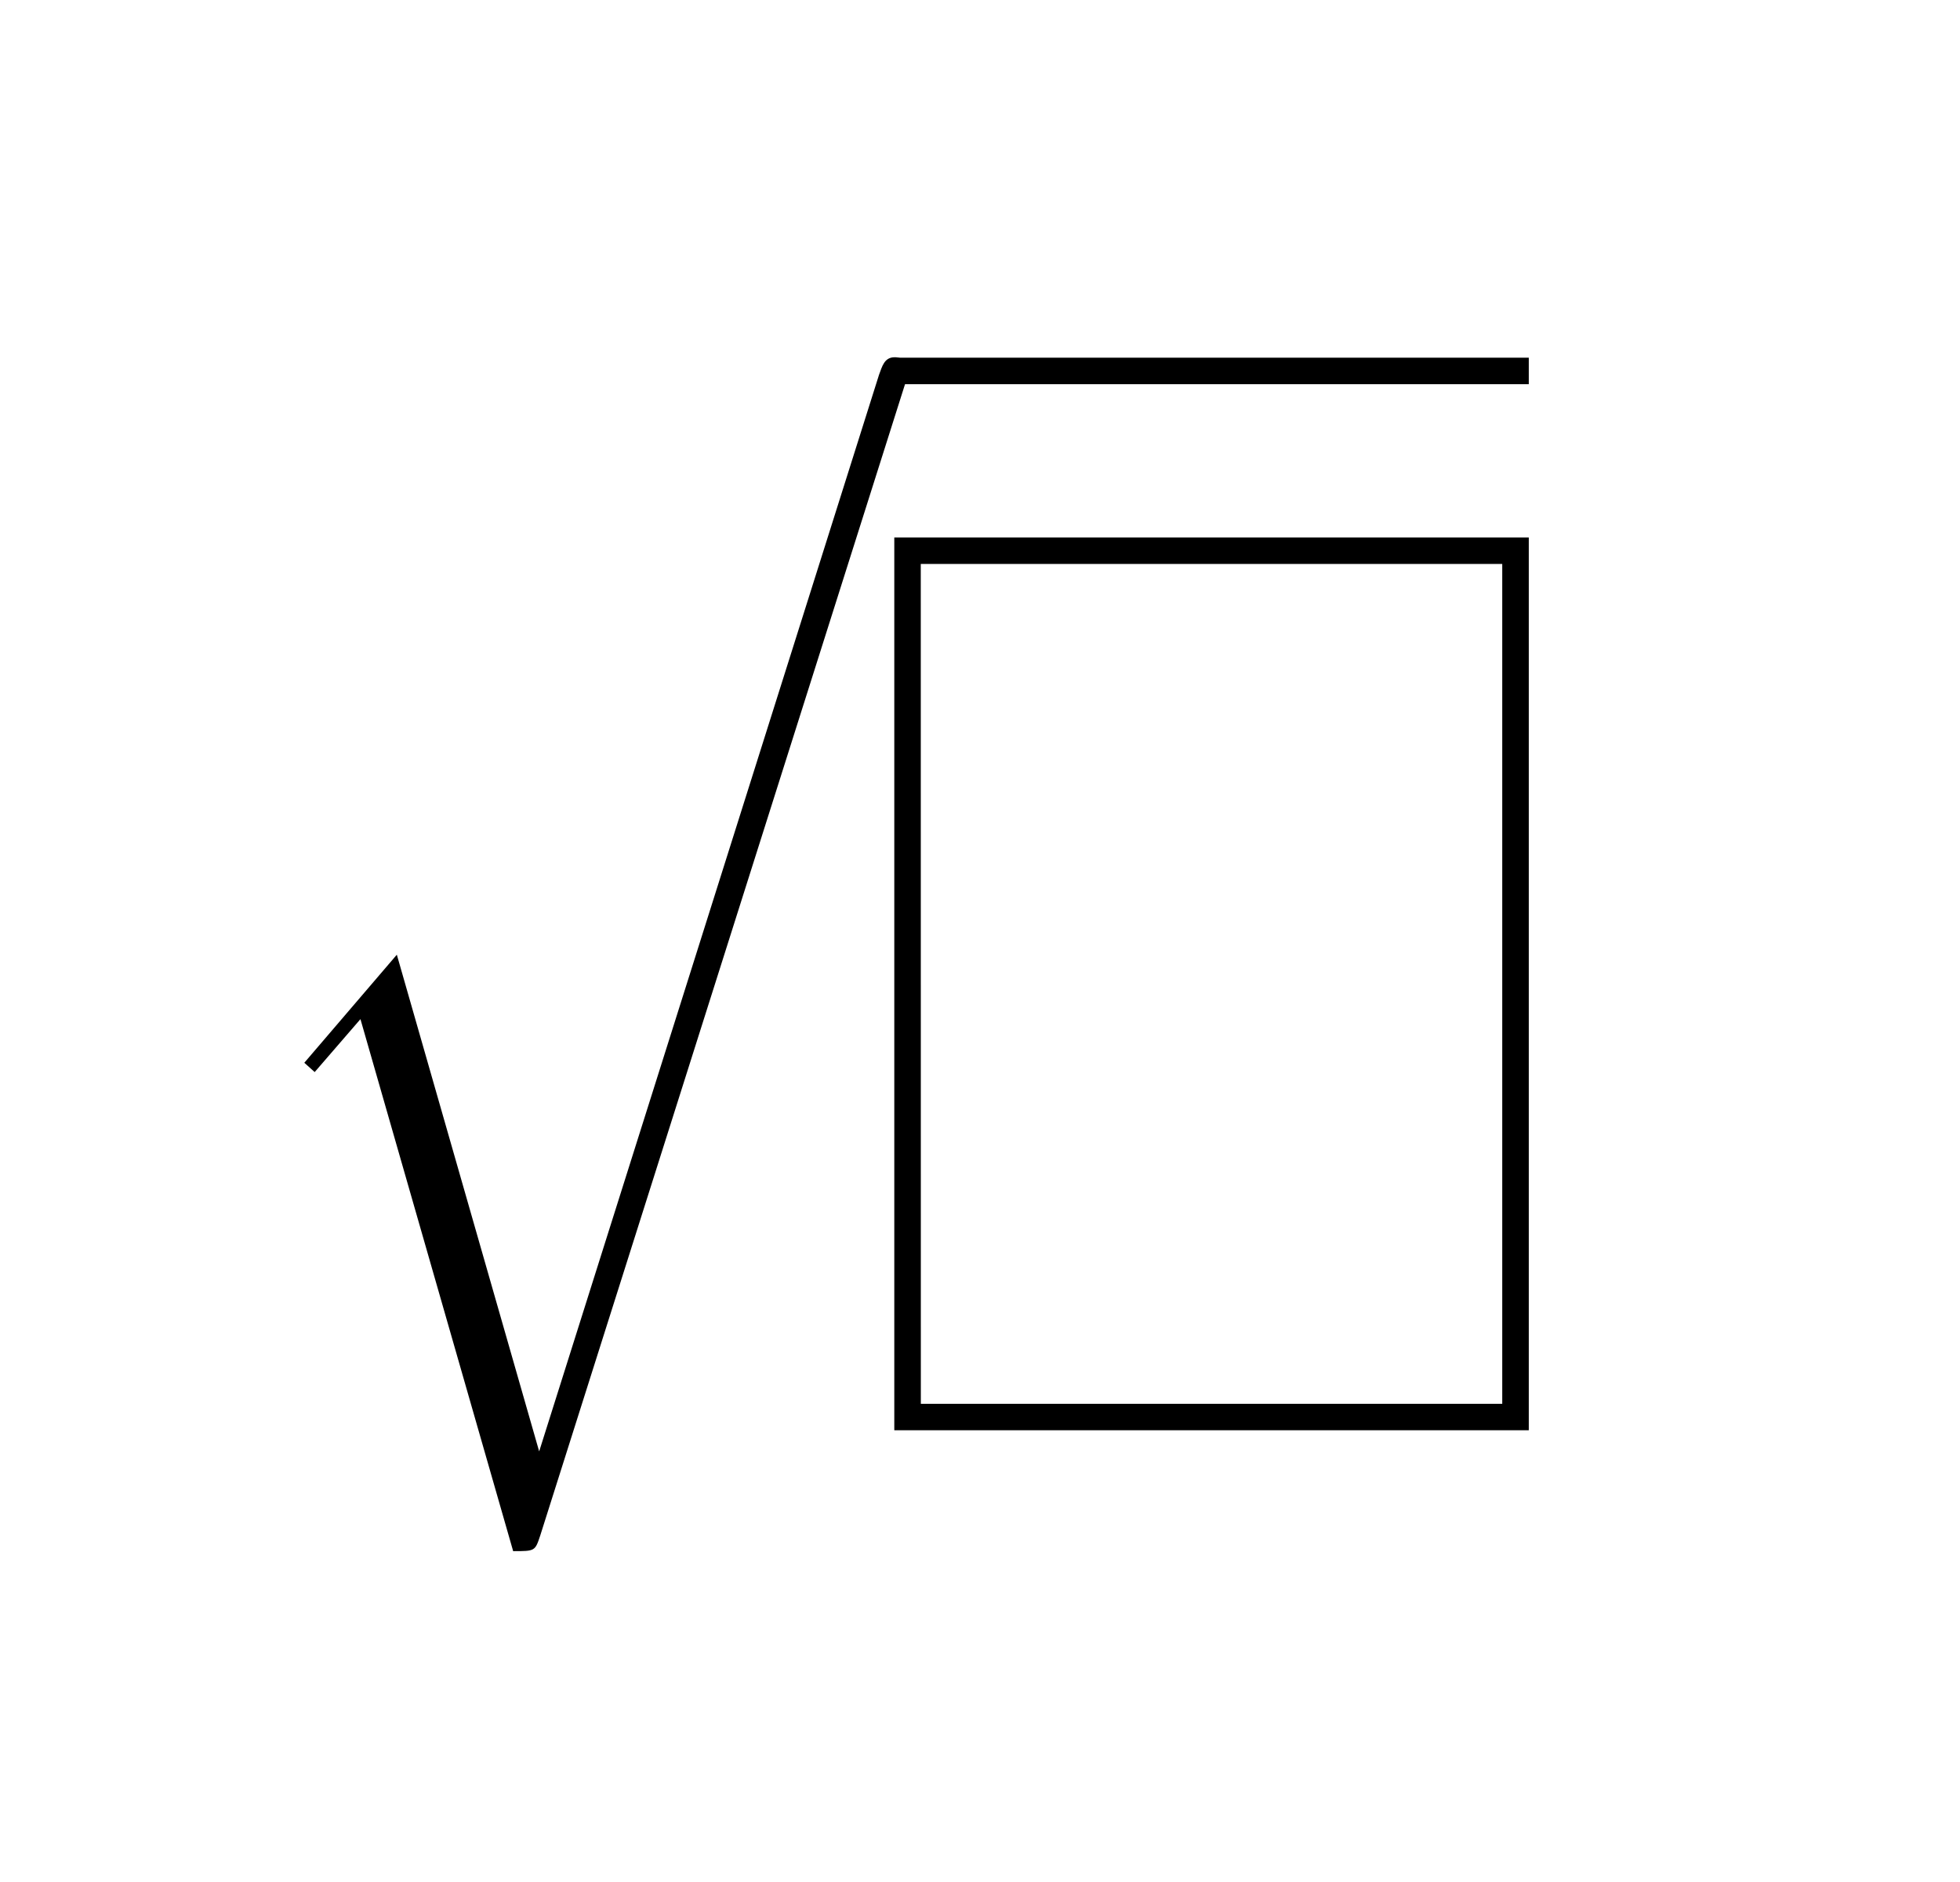
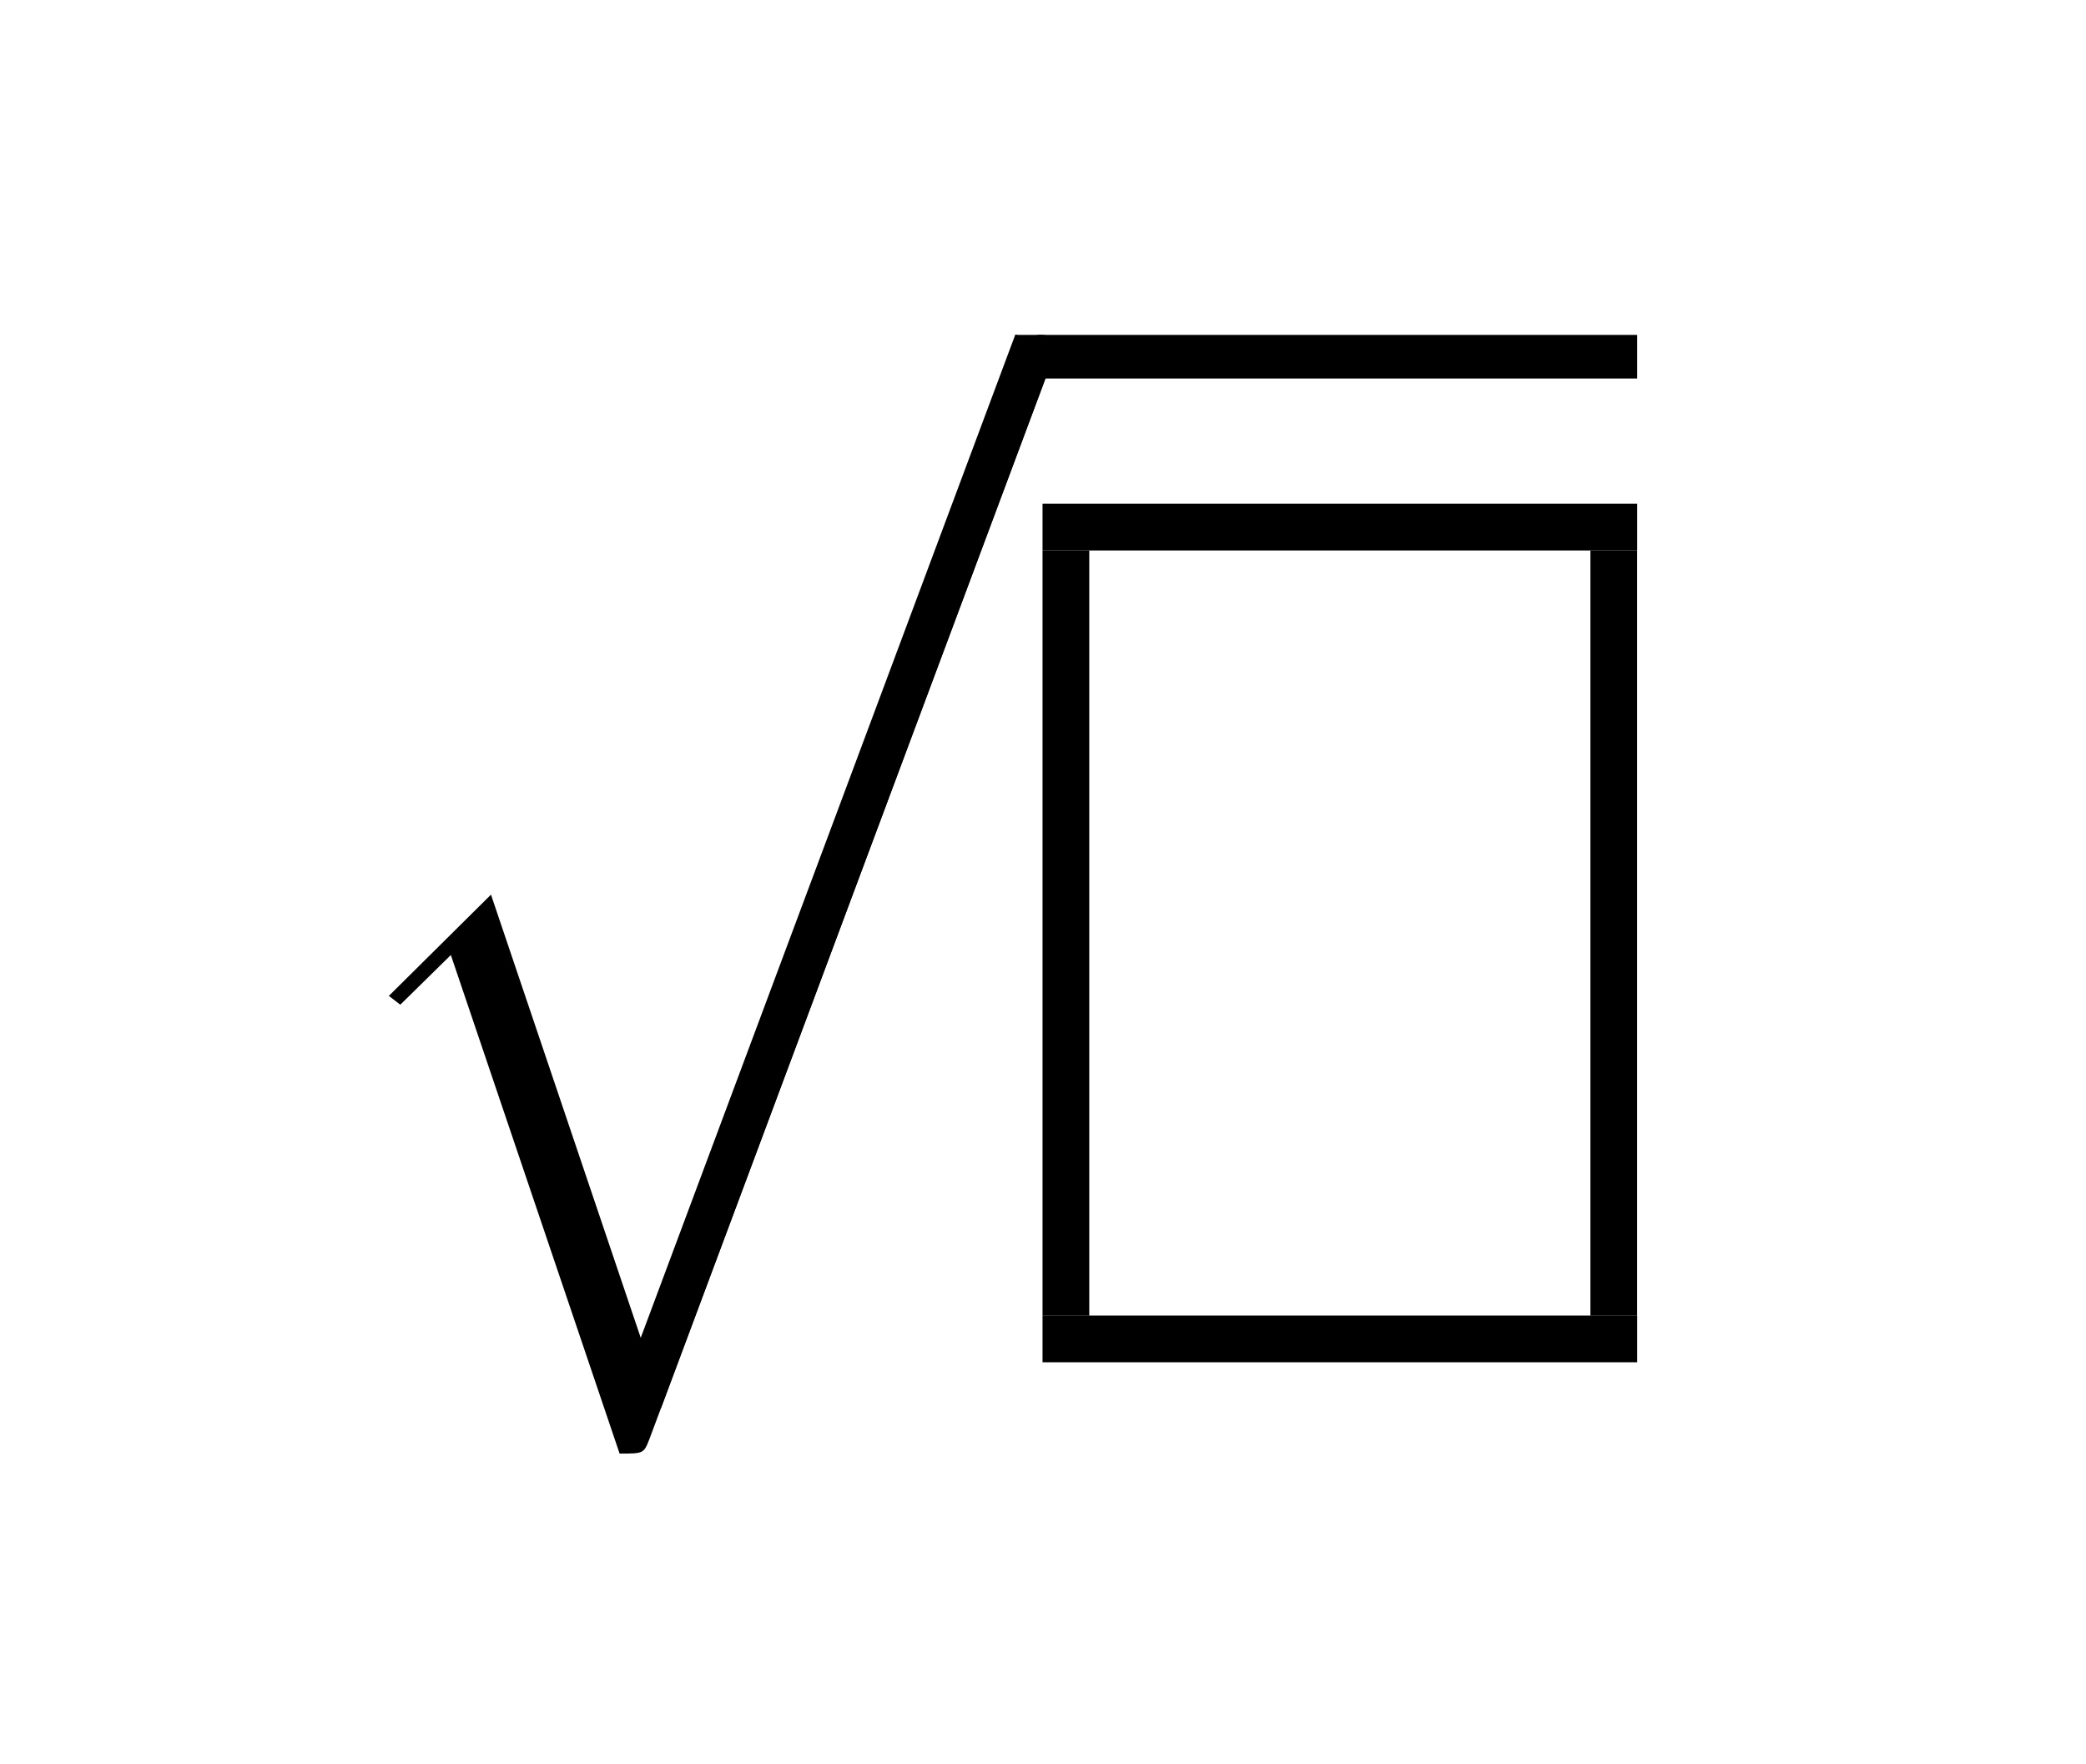
- <svg xmlns="http://www.w3.org/2000/svg" width="39.289" height="37.725" viewBox="0 0 29.467 28.294" version="1.1" id="svg1">
+ <svg xmlns="http://www.w3.org/2000/svg" width="33.475pt" height="28.294pt" viewBox="0 0 33.475 28.294" version="1.1" id="svg10">
  <defs id="defs1">
-     <path id="a" d="M4.625 16.047l-2.14-7.469-1.391 1.625.156.14.688-.796 2.296 8c.329 0 .329 0 .407-.235L10.125 0c.047-.156.047-.187.047-.203a.197.197 0 00-.203-.203c-.156 0-.188.14-.235.265z" />
+     <path id="glyph0-1" d="M 4.625 16.047 L 2.484 8.578 L 1.094 10.203 L 1.25 10.344 L 1.938 9.547 L 4.234 17.547 C 4.562 17.547 4.562 17.547 4.641 17.312 L 10.125 0 C 10.172 -0.156 10.172 -0.188 10.172 -0.203 C 10.172 -0.312 10.094 -0.406 9.969 -0.406 C 9.812 -0.406 9.781 -0.266 9.734 -0.141 Z M 4.625 16.047" />
  </defs>
-   <g transform="translate(-1.5, 0)" id="g1">
-     <path id="use1" d="m 9.606,21.825 -2.14,-7.469 -1.391,1.625 0.156,0.14 0.688,-0.796 2.296,8 c 0.329,0 0.329,0 0.407,-0.235 L 15.106,5.778 c 0.047,-0.156 0.047,-0.187 0.047,-0.203 a 0.197,0.197 0 0 0 -0.203,-0.203 c -0.156,0 -0.188,0.14 -0.235,0.265 z" />
-     <path style="baseline-shift:baseline;display:inline;overflow:visible;vector-effect:none;stroke-miterlimit:10;enable-background:accumulate;stop-color:#000000;stop-opacity:1;opacity:1" d="m 14.945,5.379 v 0.398 h 9.539 V 5.379 Z m 0,2.703 v 0.398 12.629 0.398 h 9.539 V 21.109 8.48 8.082 Z m 0.398,0.398 h 8.742 V 21.109 H 15.344 Z" id="path1" />
-   </g>
+   <path id="use4" d="m 10.403,21.825 -2.524,-7.469 -1.639,1.625 0.184,0.141 0.811,-0.797 2.708,8 c 0.387,0 0.387,0 0.479,-0.234 L 16.887,5.778 c 0.055,-0.156 0.055,-0.188 0.055,-0.203 0,-0.109 -0.092,-0.203 -0.239,-0.203 -0.184,0 -0.221,0.141 -0.276,0.266 z m 0,0" style="fill:#000000;stroke-width:1.086" />
+   <path style="baseline-shift:baseline;display:inline;overflow:visible;vector-effect:none;fill:#000000;stroke:none;stroke-width:0.541;stroke-miterlimit:10;enable-background:accumulate;stop-color:#000000" d="m 16.3,6.074 v -0.7 h 9.973 v 0.7 z" id="path5" />
+   <path style="baseline-shift:baseline;display:inline;overflow:visible;vector-effect:none;fill:#000000;stroke:none;stroke-width:0.729;stroke-miterlimit:10;enable-background:accumulate;stop-color:#000000" d="M 10.608,22.594 9.953,22.349 16.294,5.367 16.95,5.612 Z" id="path5-4" />
+   <path style="baseline-shift:baseline;display:inline;overflow:visible;vector-effect:none;fill:#000000;stroke:none;stroke-width:0.546;stroke-miterlimit:10;enable-background:accumulate;stop-color:#000000" d="m 16.73,8.833 v -0.75 h 9.543 v 0.75 z" id="path6" />
+   <path style="baseline-shift:baseline;display:inline;overflow:visible;vector-effect:none;fill:#000000;stroke:none;stroke-width:0.538;stroke-miterlimit:10;enable-background:accumulate;stop-color:#000000" d="M 16.73,21.112 V 8.833 h 0.75 v 12.279 z" id="path7" />
+   <path style="baseline-shift:baseline;display:inline;overflow:visible;vector-effect:none;fill:#000000;stroke:none;stroke-width:0.54;stroke-miterlimit:10;enable-background:accumulate;stop-color:#000000" d="M 25.522,21.112 V 8.833 h 0.75 v 12.279 z" id="path8" />
+   <path style="baseline-shift:baseline;display:inline;overflow:visible;vector-effect:none;fill:#000000;stroke:none;stroke-width:0.546;stroke-miterlimit:10;enable-background:accumulate;stop-color:#000000" d="m 16.73,21.86 v -0.75 h 9.543 v 0.75 z" id="path9" />
</svg>
